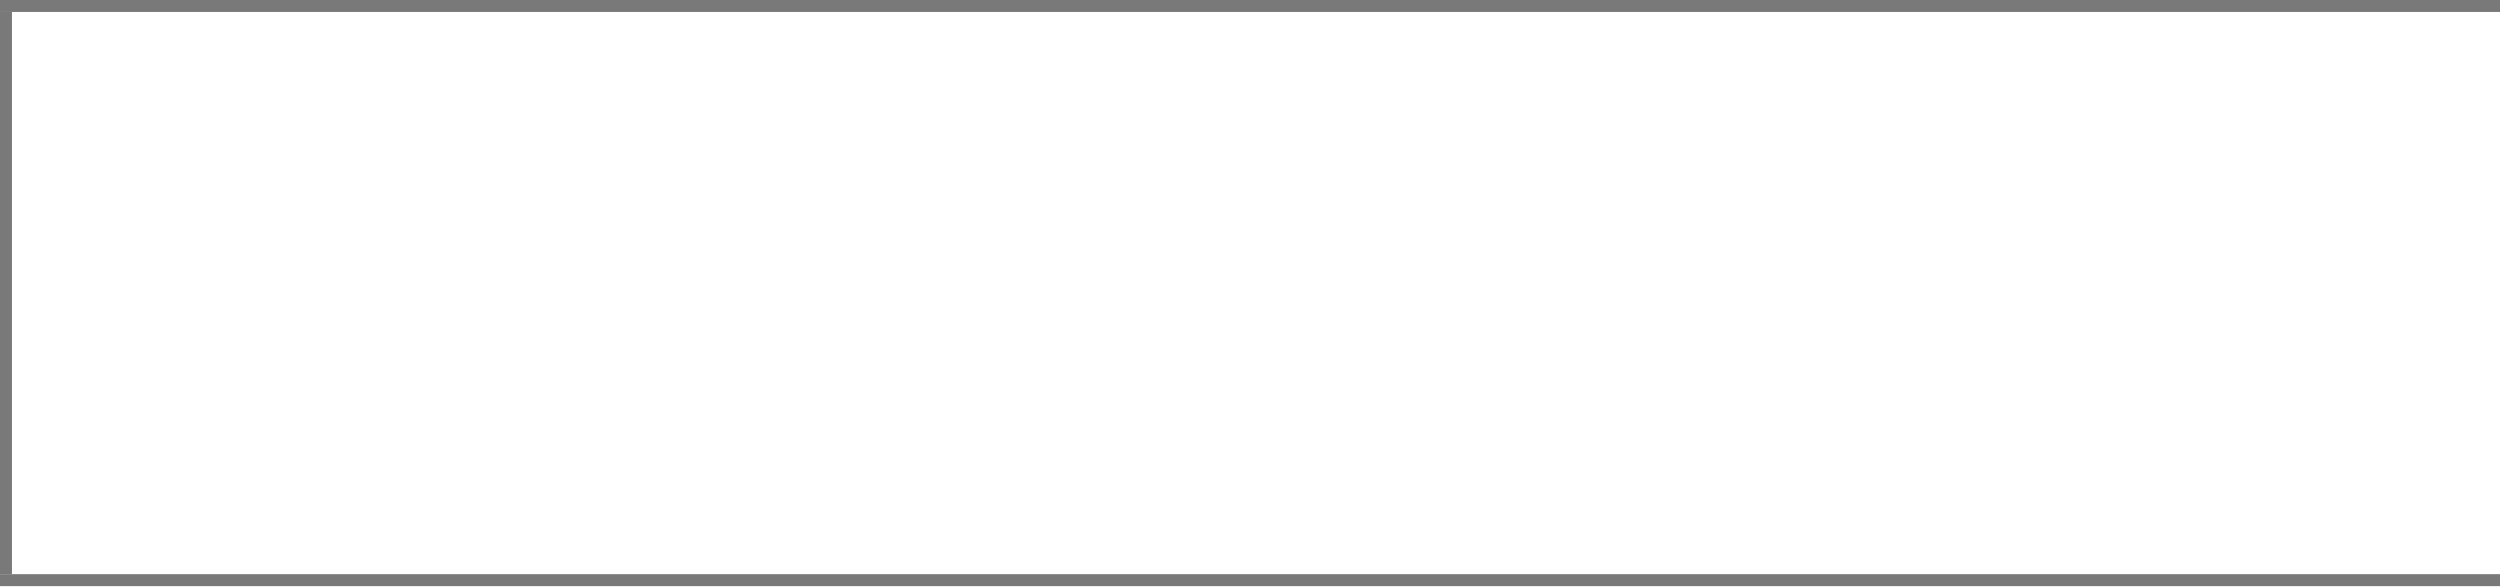
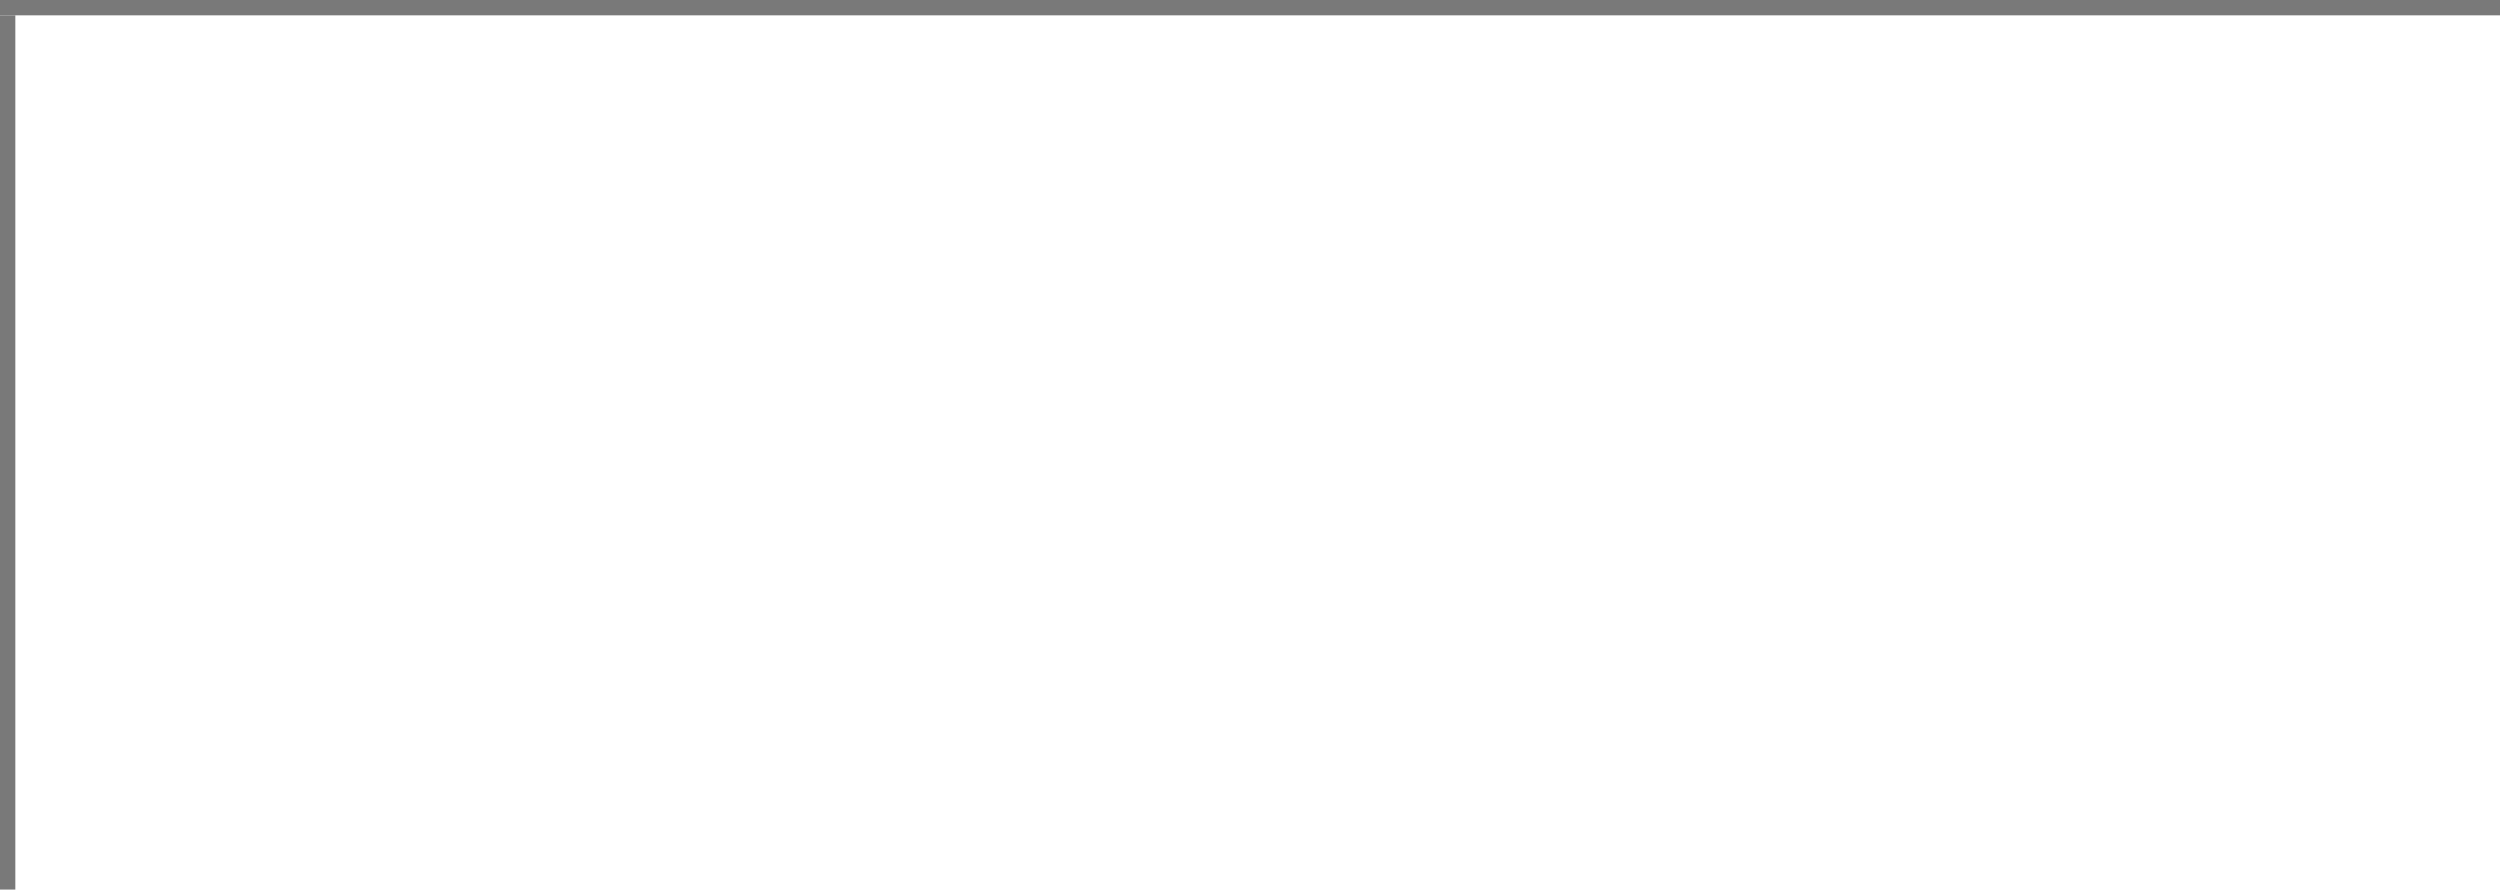
- <svg xmlns="http://www.w3.org/2000/svg" version="1.1" width="209px" height="49px" viewBox="100 330 209 49">
-   <path d="M 1 1  L 209 1  L 209 48  L 1 48  L 1 1  Z " fill-rule="nonzero" fill="rgba(255, 255, 255, 1)" stroke="none" transform="matrix(1 0 0 1 100 330 )" class="fill" />
-   <path d="M 0.5 1  L 0.5 48  " stroke-width="1" stroke-dasharray="0" stroke="rgba(121, 121, 121, 1)" fill="none" transform="matrix(1 0 0 1 100 330 )" class="stroke" />
-   <path d="M 0 0.5  L 209 0.5  " stroke-width="1" stroke-dasharray="0" stroke="rgba(121, 121, 121, 1)" fill="none" transform="matrix(1 0 0 1 100 330 )" class="stroke" />
-   <path d="M 0 48.5  L 209 48.5  " stroke-width="1" stroke-dasharray="0" stroke="rgba(121, 121, 121, 1)" fill="none" transform="matrix(1 0 0 1 100 330 )" class="stroke" />
+ <svg xmlns="http://www.w3.org/2000/svg" version="1.1" width="163px" height="58px" viewBox="309 272 163 58">
+   <path d="M 1 1  L 163 1  L 163 58  L 1 58  L 1 1  Z " fill-rule="nonzero" fill="rgba(255, 255, 255, 1)" stroke="none" transform="matrix(1 0 0 1 309 272 )" class="fill" />
+   <path d="M 0.5 1  L 0.5 58  " stroke-width="1" stroke-dasharray="0" stroke="rgba(121, 121, 121, 1)" fill="none" transform="matrix(1 0 0 1 309 272 )" class="stroke" />
+   <path d="M 0 0.5  L 163 0.5  " stroke-width="1" stroke-dasharray="0" stroke="rgba(121, 121, 121, 1)" fill="none" transform="matrix(1 0 0 1 309 272 )" class="stroke" />
</svg>
